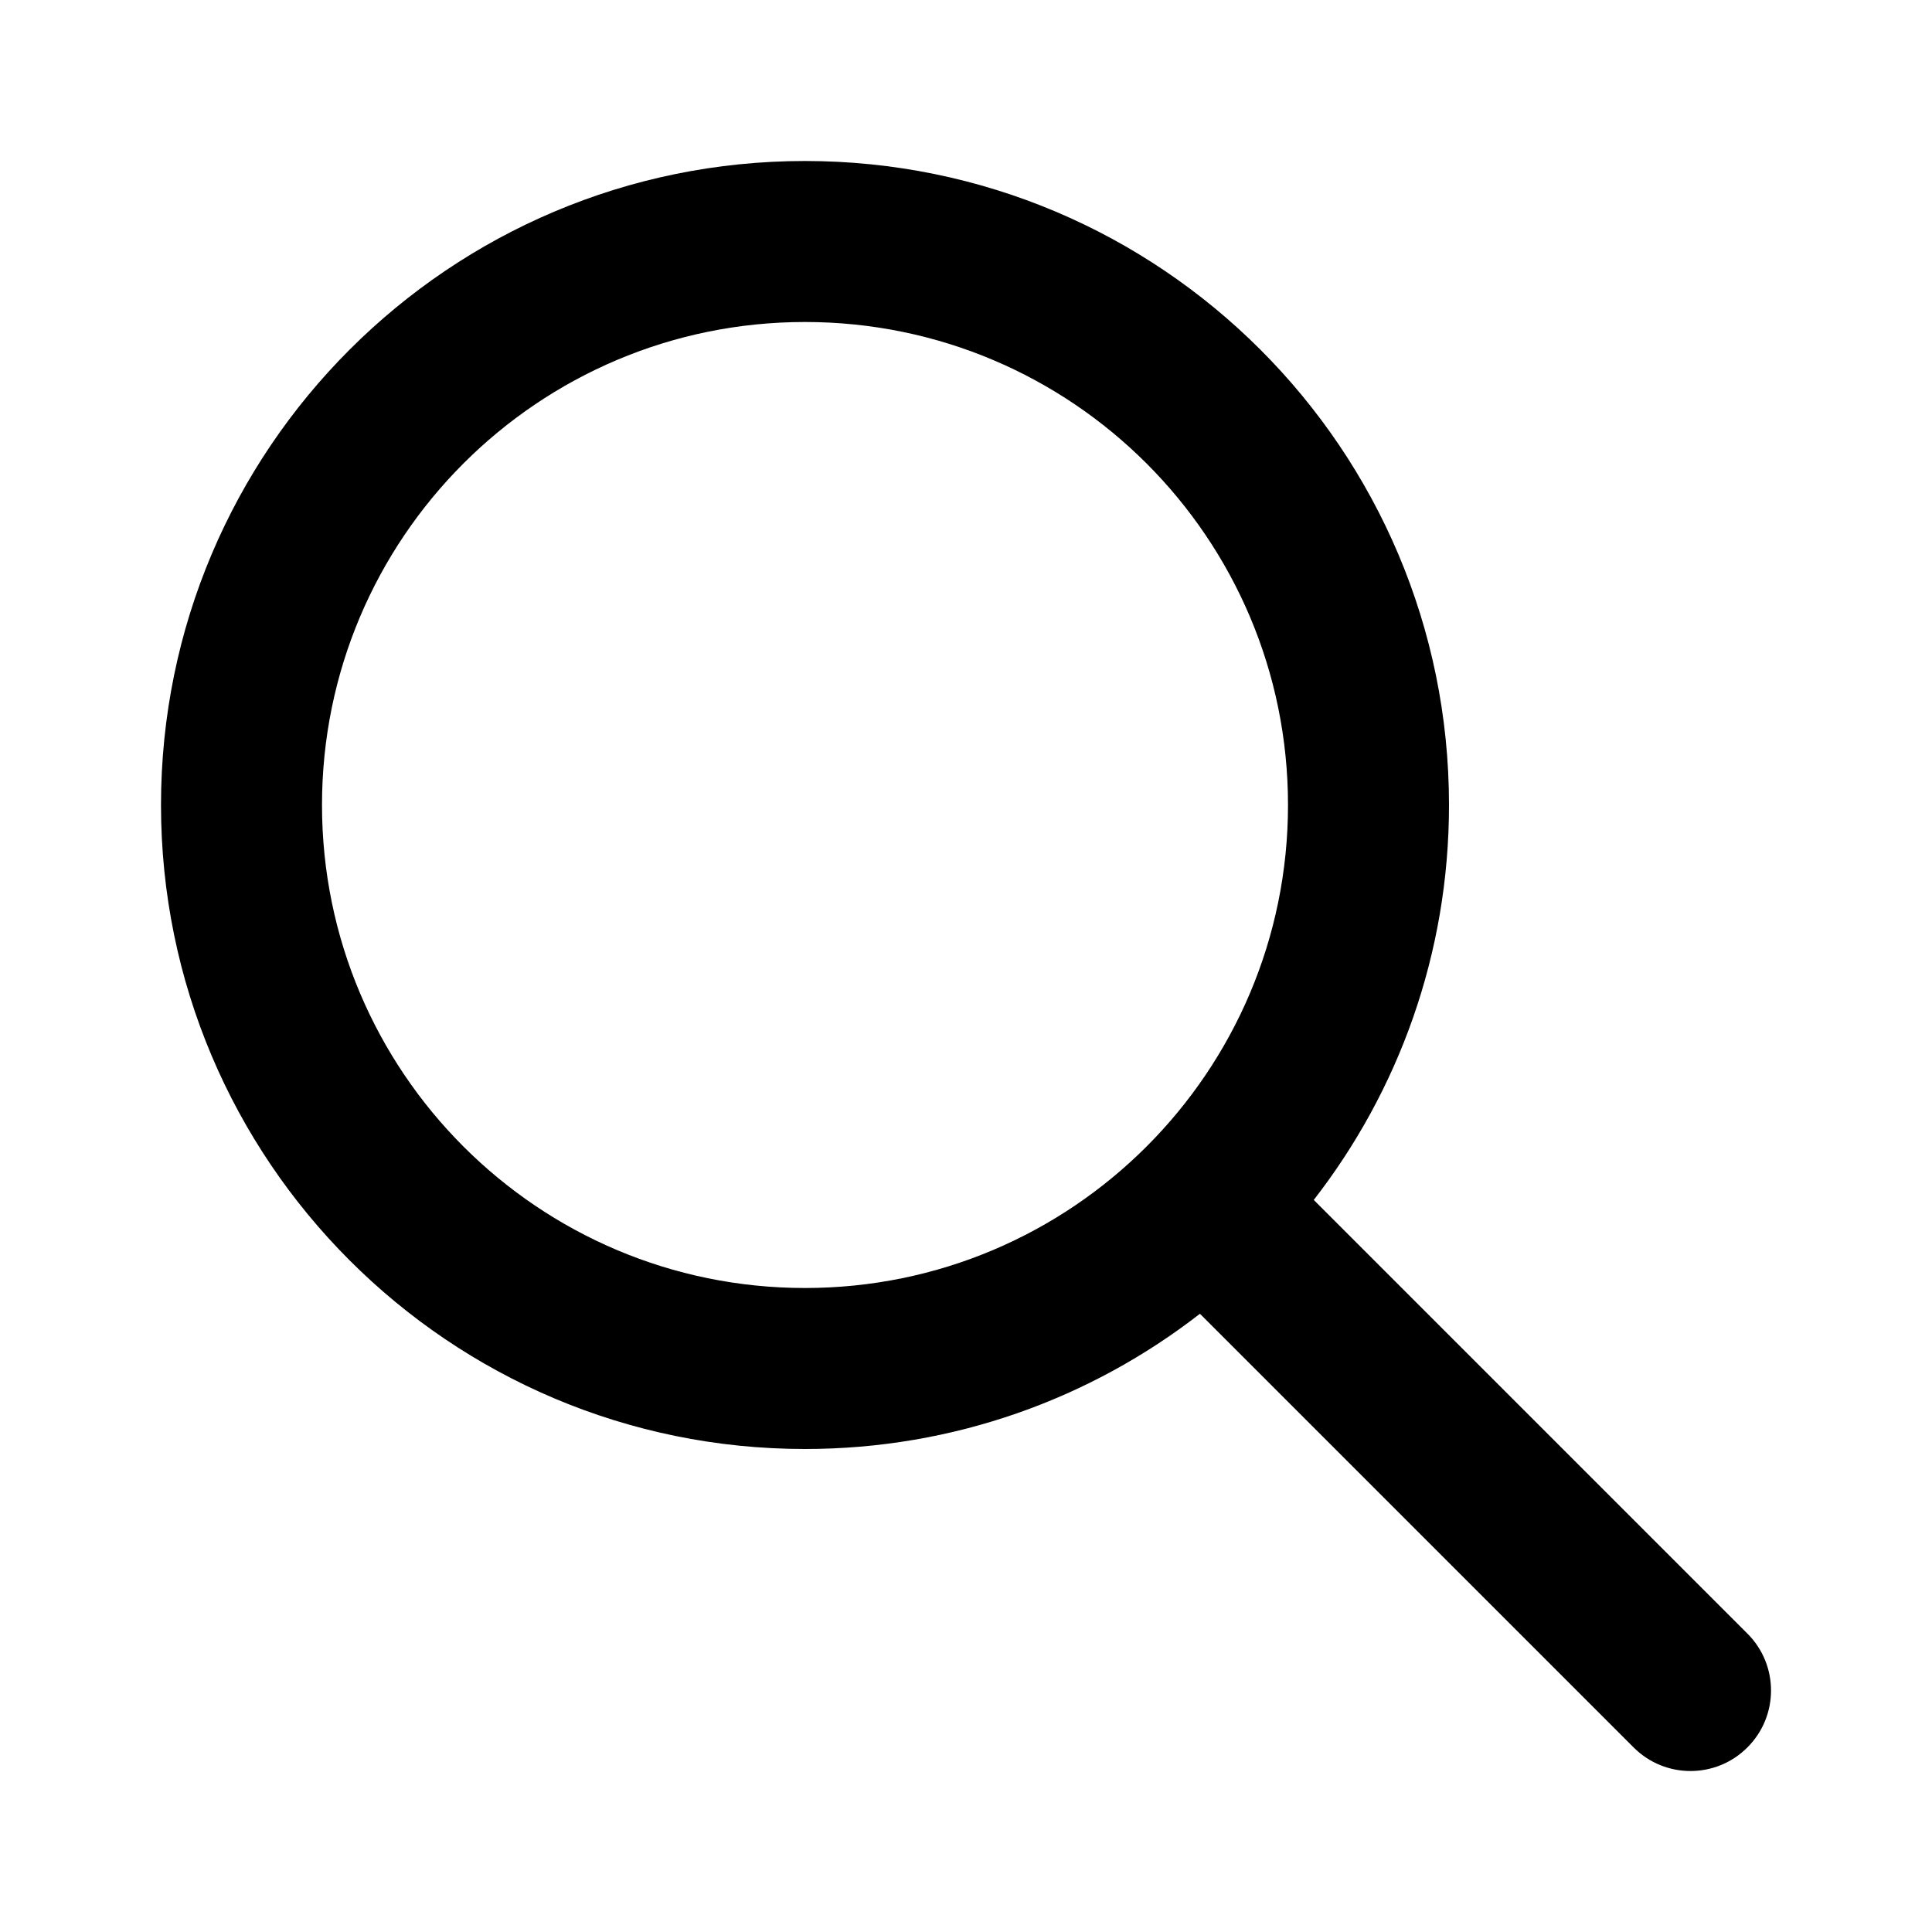
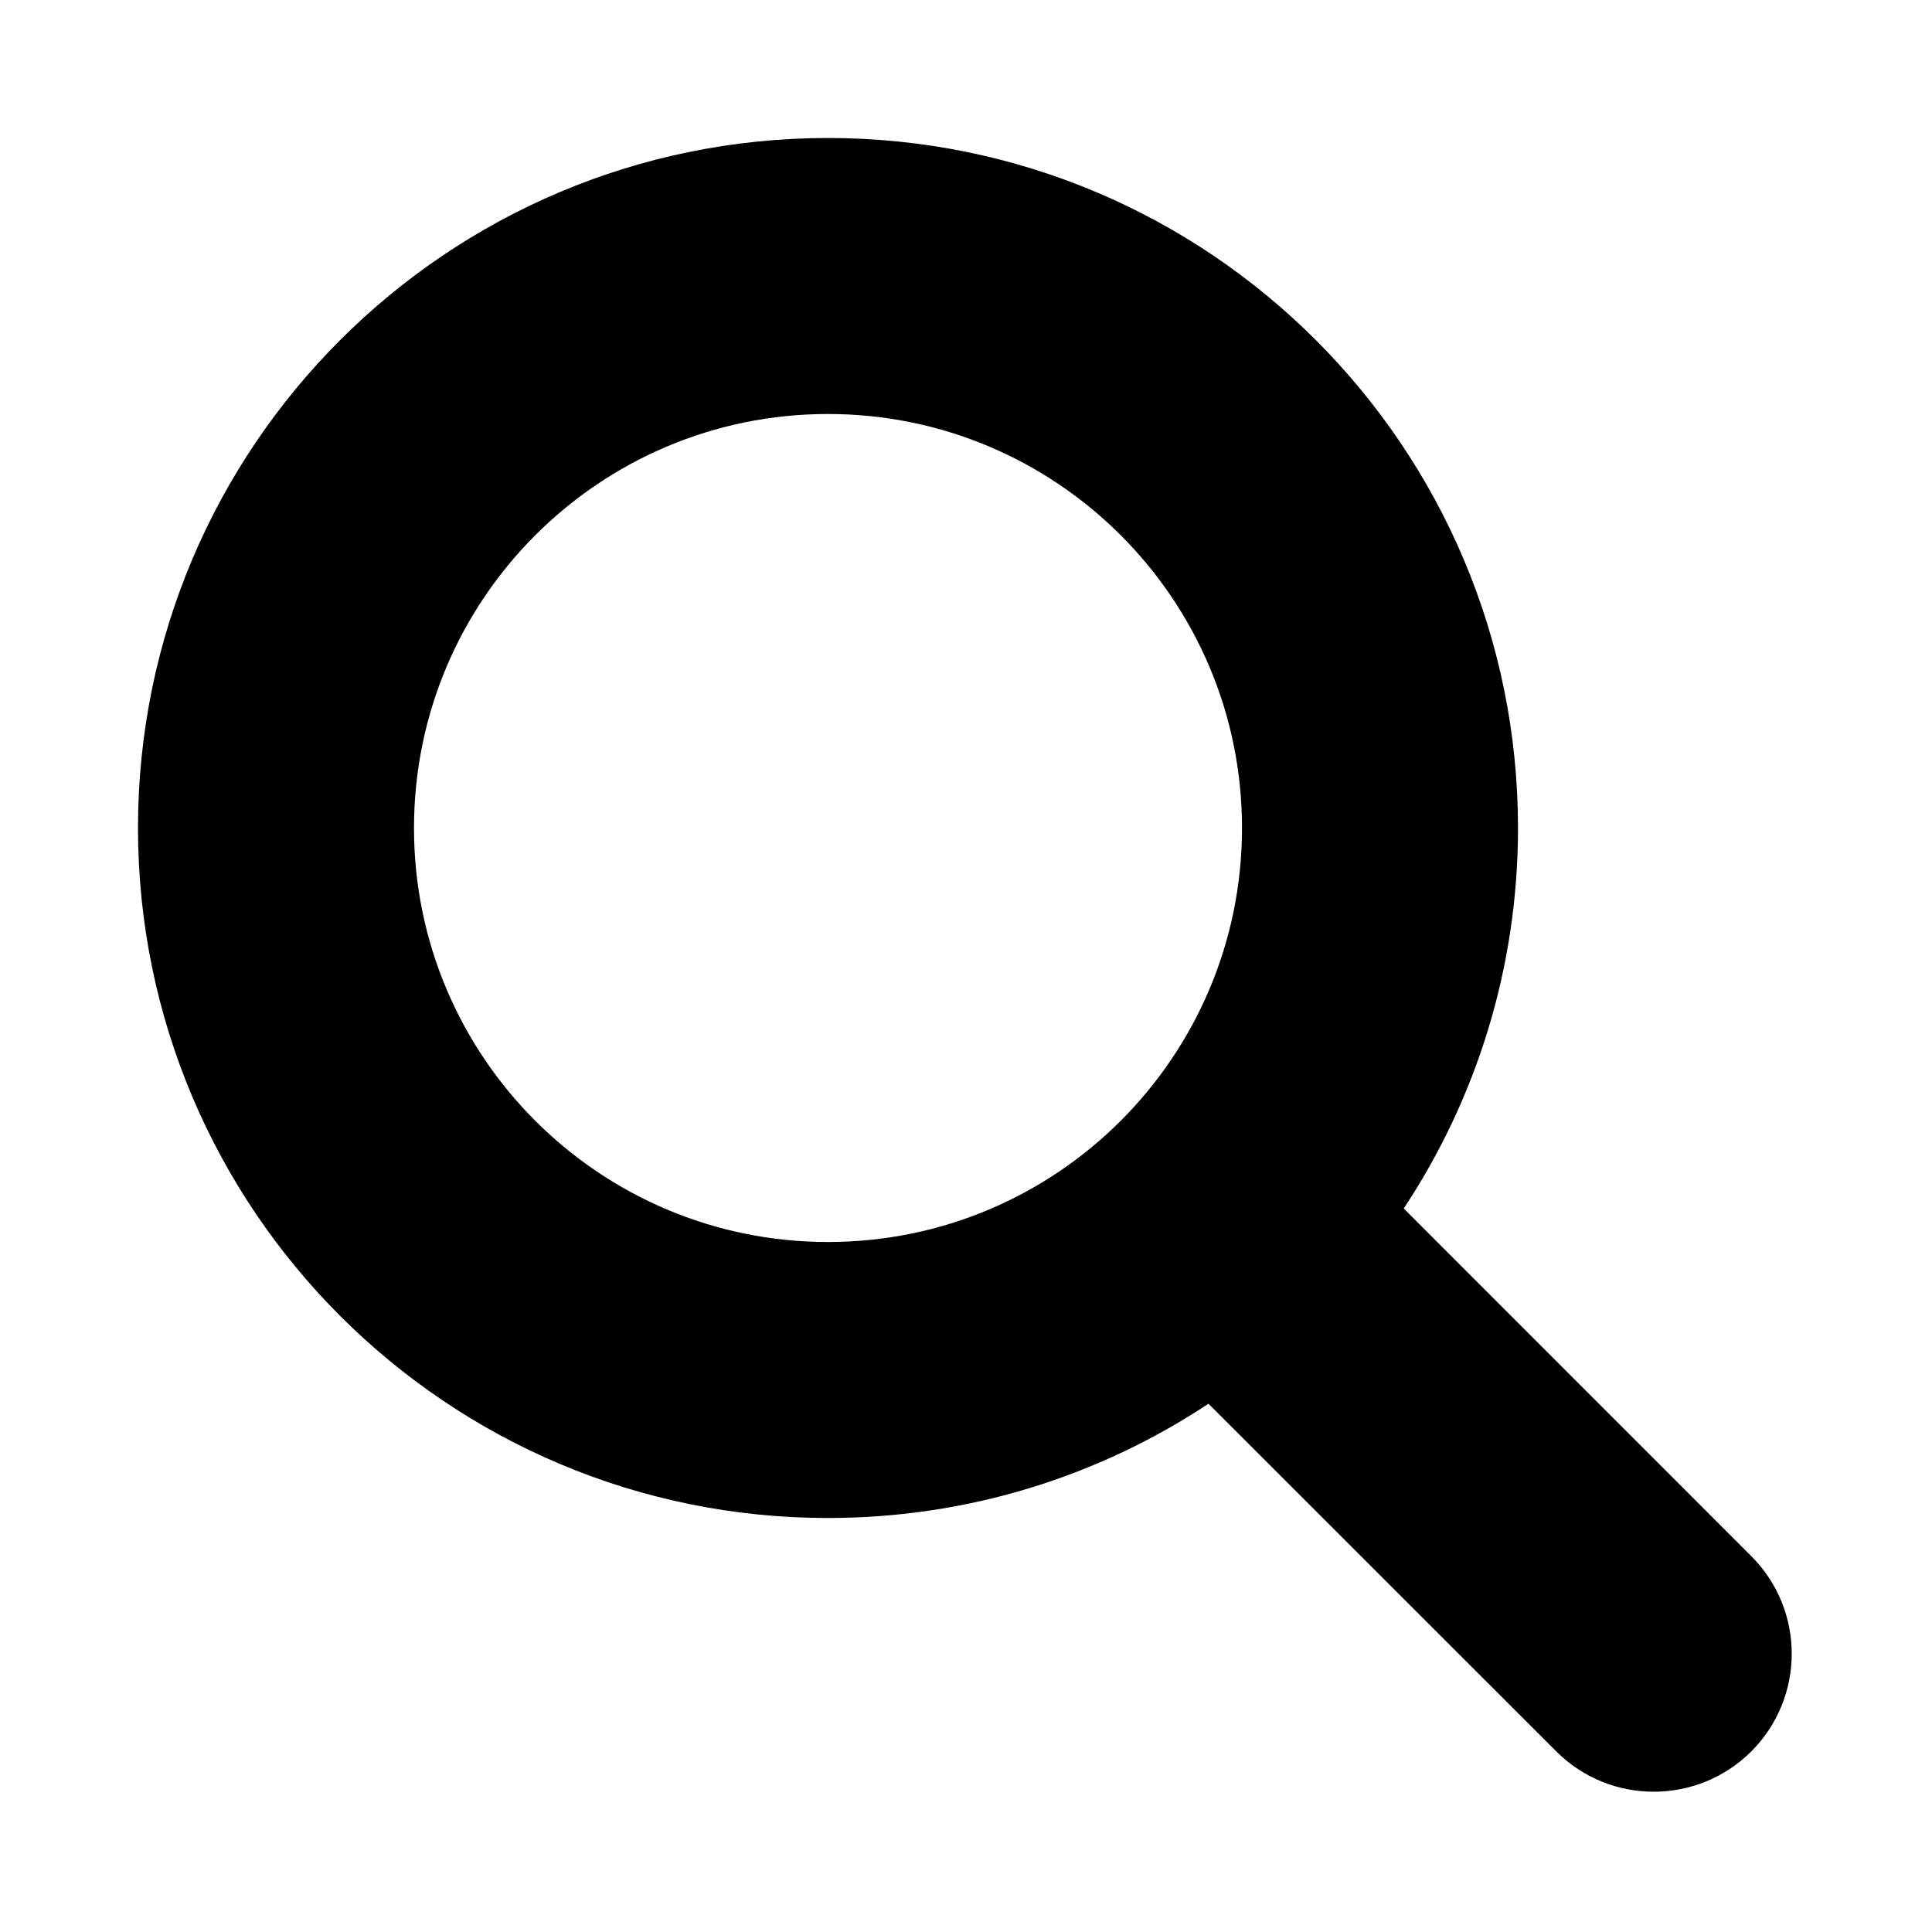
- <svg xmlns="http://www.w3.org/2000/svg" fill="none" viewBox="0 0 24 24">
-   <path fill="currentColor" fill-rule="evenodd" d="M14.906 16.32C13.551 17.373 11.849 18 10 18C5.582 18 2 14.418 2 10C2 5.582 5.582 2 10 2C14.418 2 18 5.582 18 10C18 11.849 17.373 13.551 16.32 14.906L21.707 20.293C22.098 20.683 22.098 21.317 21.707 21.707C21.317 22.098 20.683 22.098 20.293 21.707L14.906 16.32ZM16 10C16 13.314 13.314 16 10 16C6.686 16 4 13.314 4 10C4 6.686 6.686 4 10 4C13.314 4 16 6.686 16 10Z" clip-rule="evenodd" />
+ <svg xmlns="http://www.w3.org/2000/svg" viewBox="0 0 14 14" fill="none" class="ods-icon">
+   <path fill-rule="evenodd" clip-rule="evenodd" d="M8.757 10.172C7.967 10.695 7.019 11 6 11C3.239 11 1 8.761 1 6C1 3.239 3.239 1 6 1C8.761 1 11 3.239 11 6C11 7.019 10.695 7.967 10.172 8.757L12.691 11.277C13.081 11.667 13.081 12.3 12.691 12.691C12.3 13.081 11.667 13.081 11.277 12.691L8.757 10.172ZM9 6C9 7.657 7.657 9 6 9C4.343 9 3 7.657 3 6C3 4.343 4.343 3 6 3C7.657 3 9 4.343 9 6Z" fill="currentColor" />
</svg>
